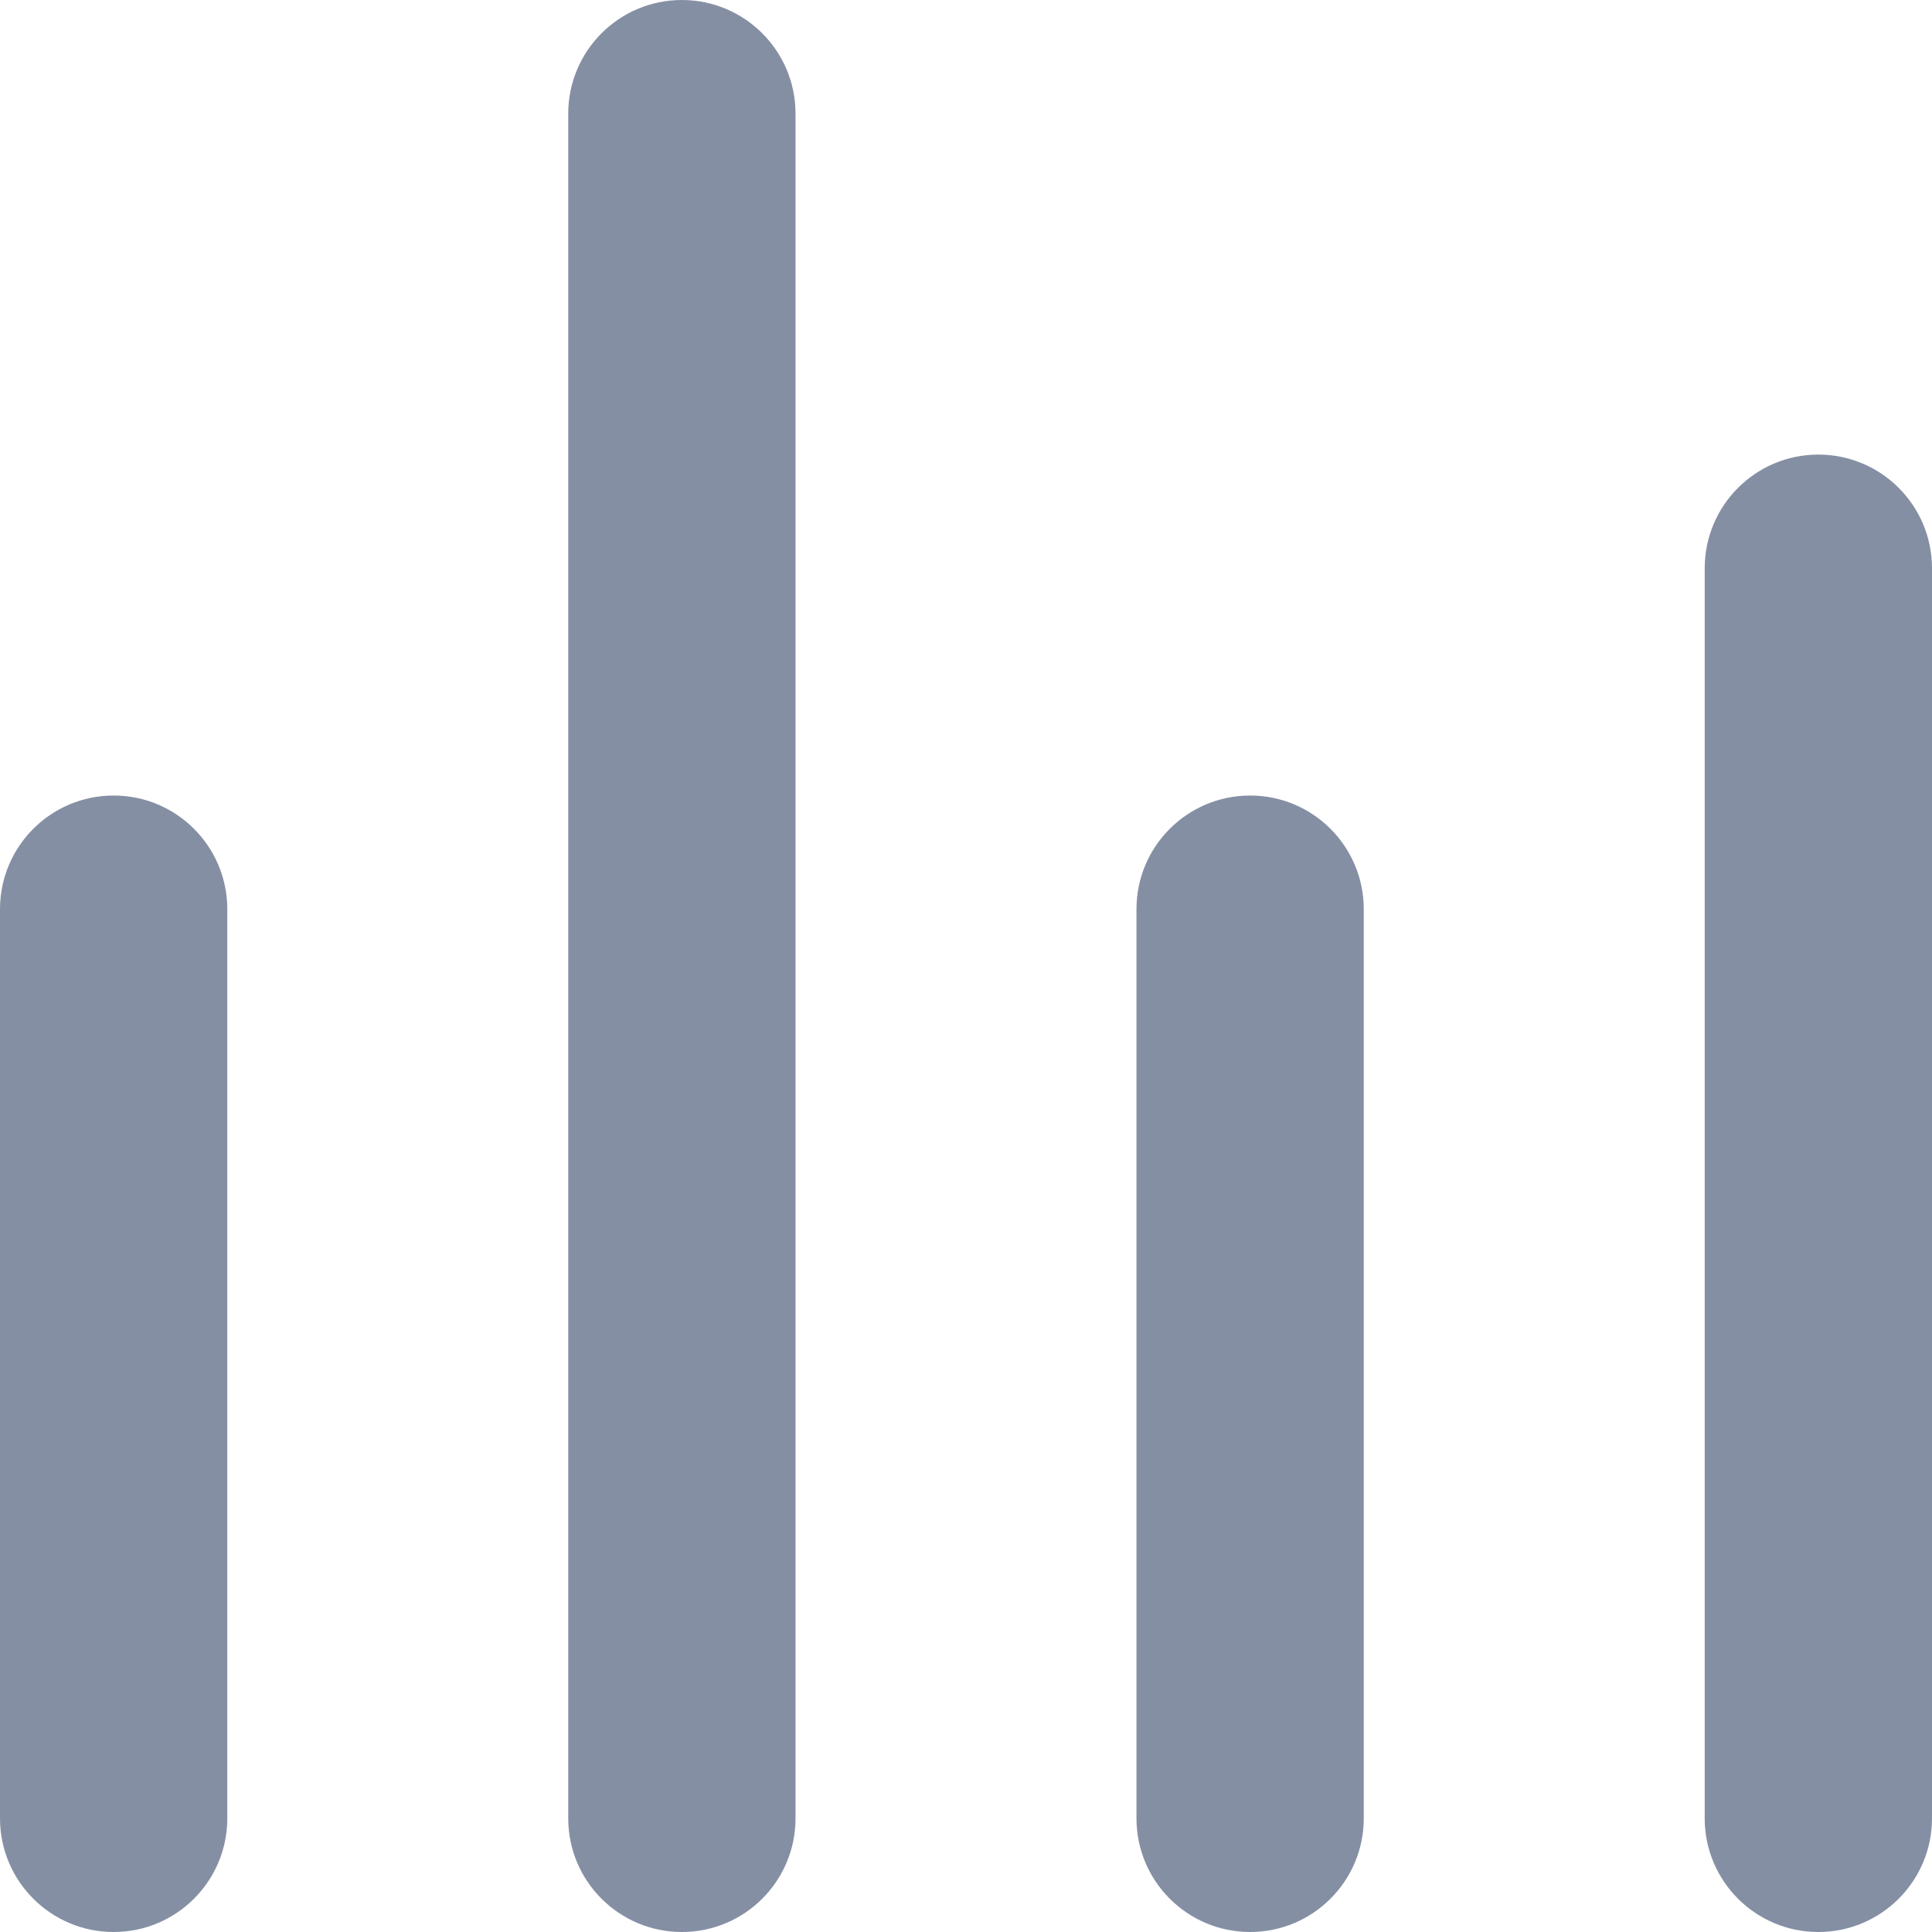
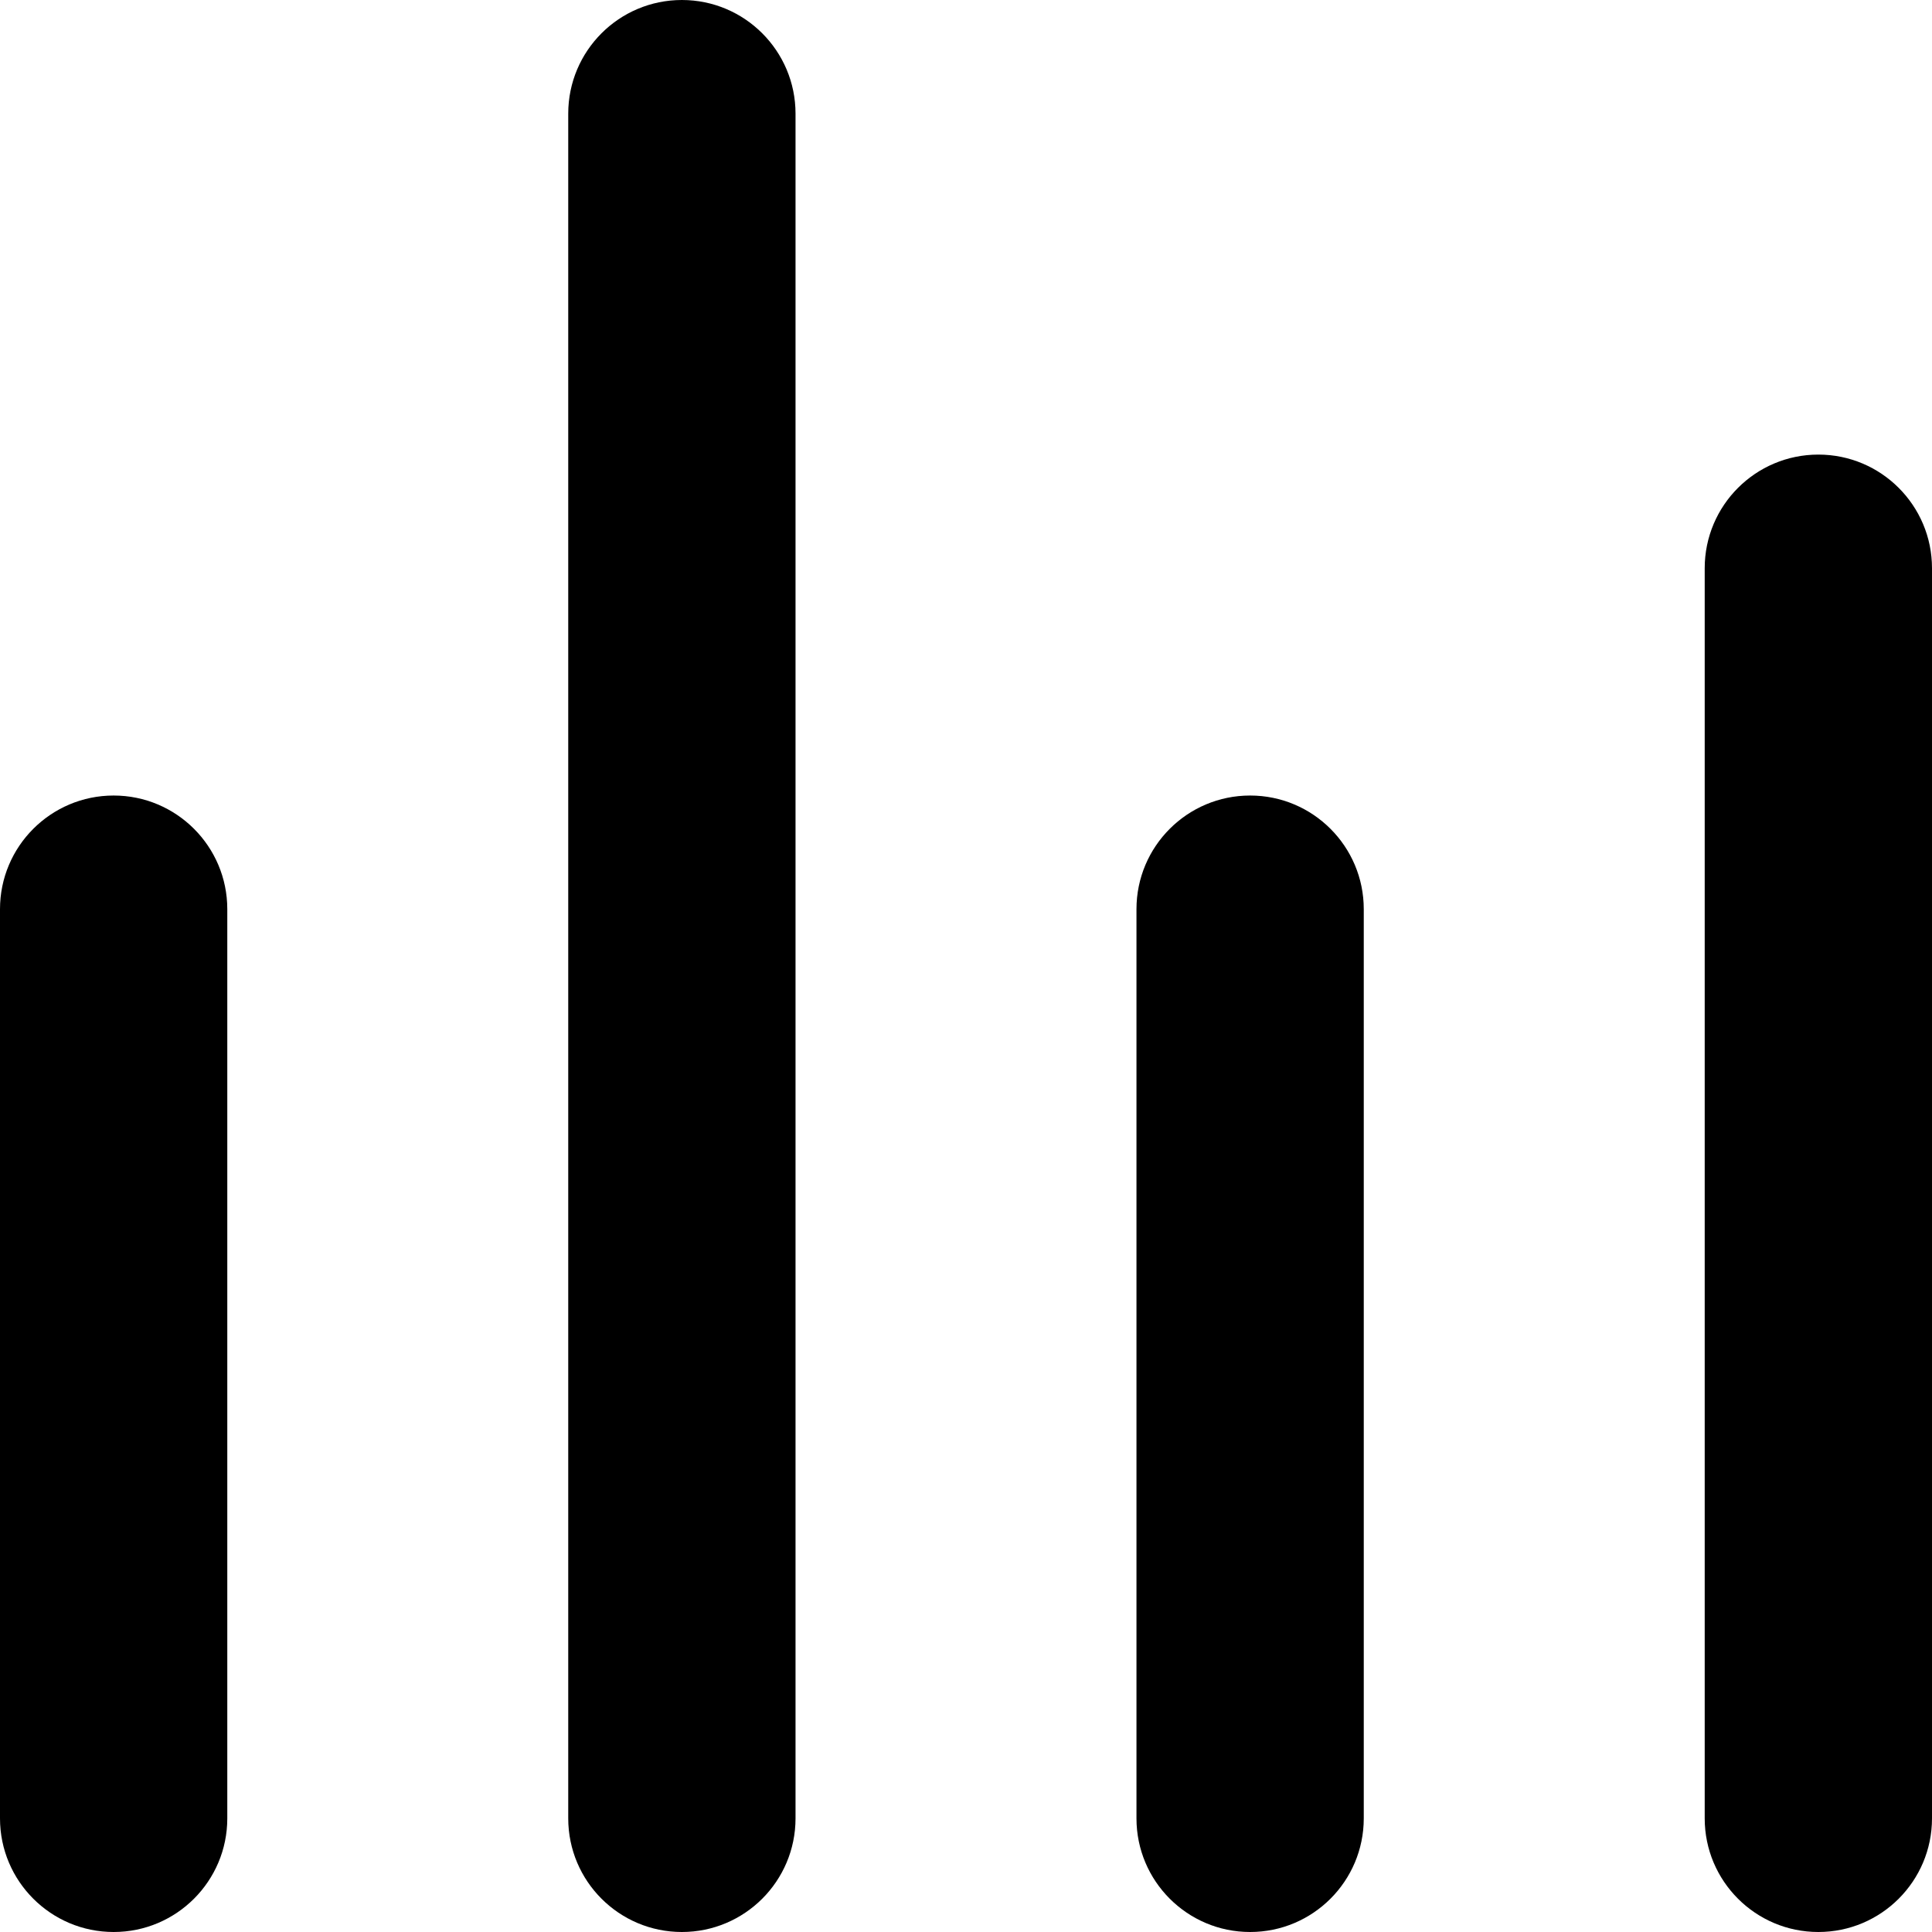
- <svg xmlns="http://www.w3.org/2000/svg" width="17" height="17" viewBox="0 0 17 17" fill="none">
-   <rect y="7" width="2" height="10" rx="1" fill="#858FA4" />
-   <rect x="5" width="2" height="17" rx="1" fill="#858FA4" />
-   <rect x="10" y="7" width="2" height="10" rx="1" fill="#858FA4" />
-   <rect x="15" y="4" width="2" height="13" rx="1" fill="#858FA4" />
+ <svg xmlns="http://www.w3.org/2000/svg" id="comparison" viewBox="0 0 17 17">
+   <rect y="7" width="2" height="10" rx="1" />
+   <rect x="5" width="2" height="17" rx="1" />
+   <rect x="10" y="7" width="2" height="10" rx="1" />
+   <rect x="15" y="4" width="2" height="13" rx="1" />
</svg>
